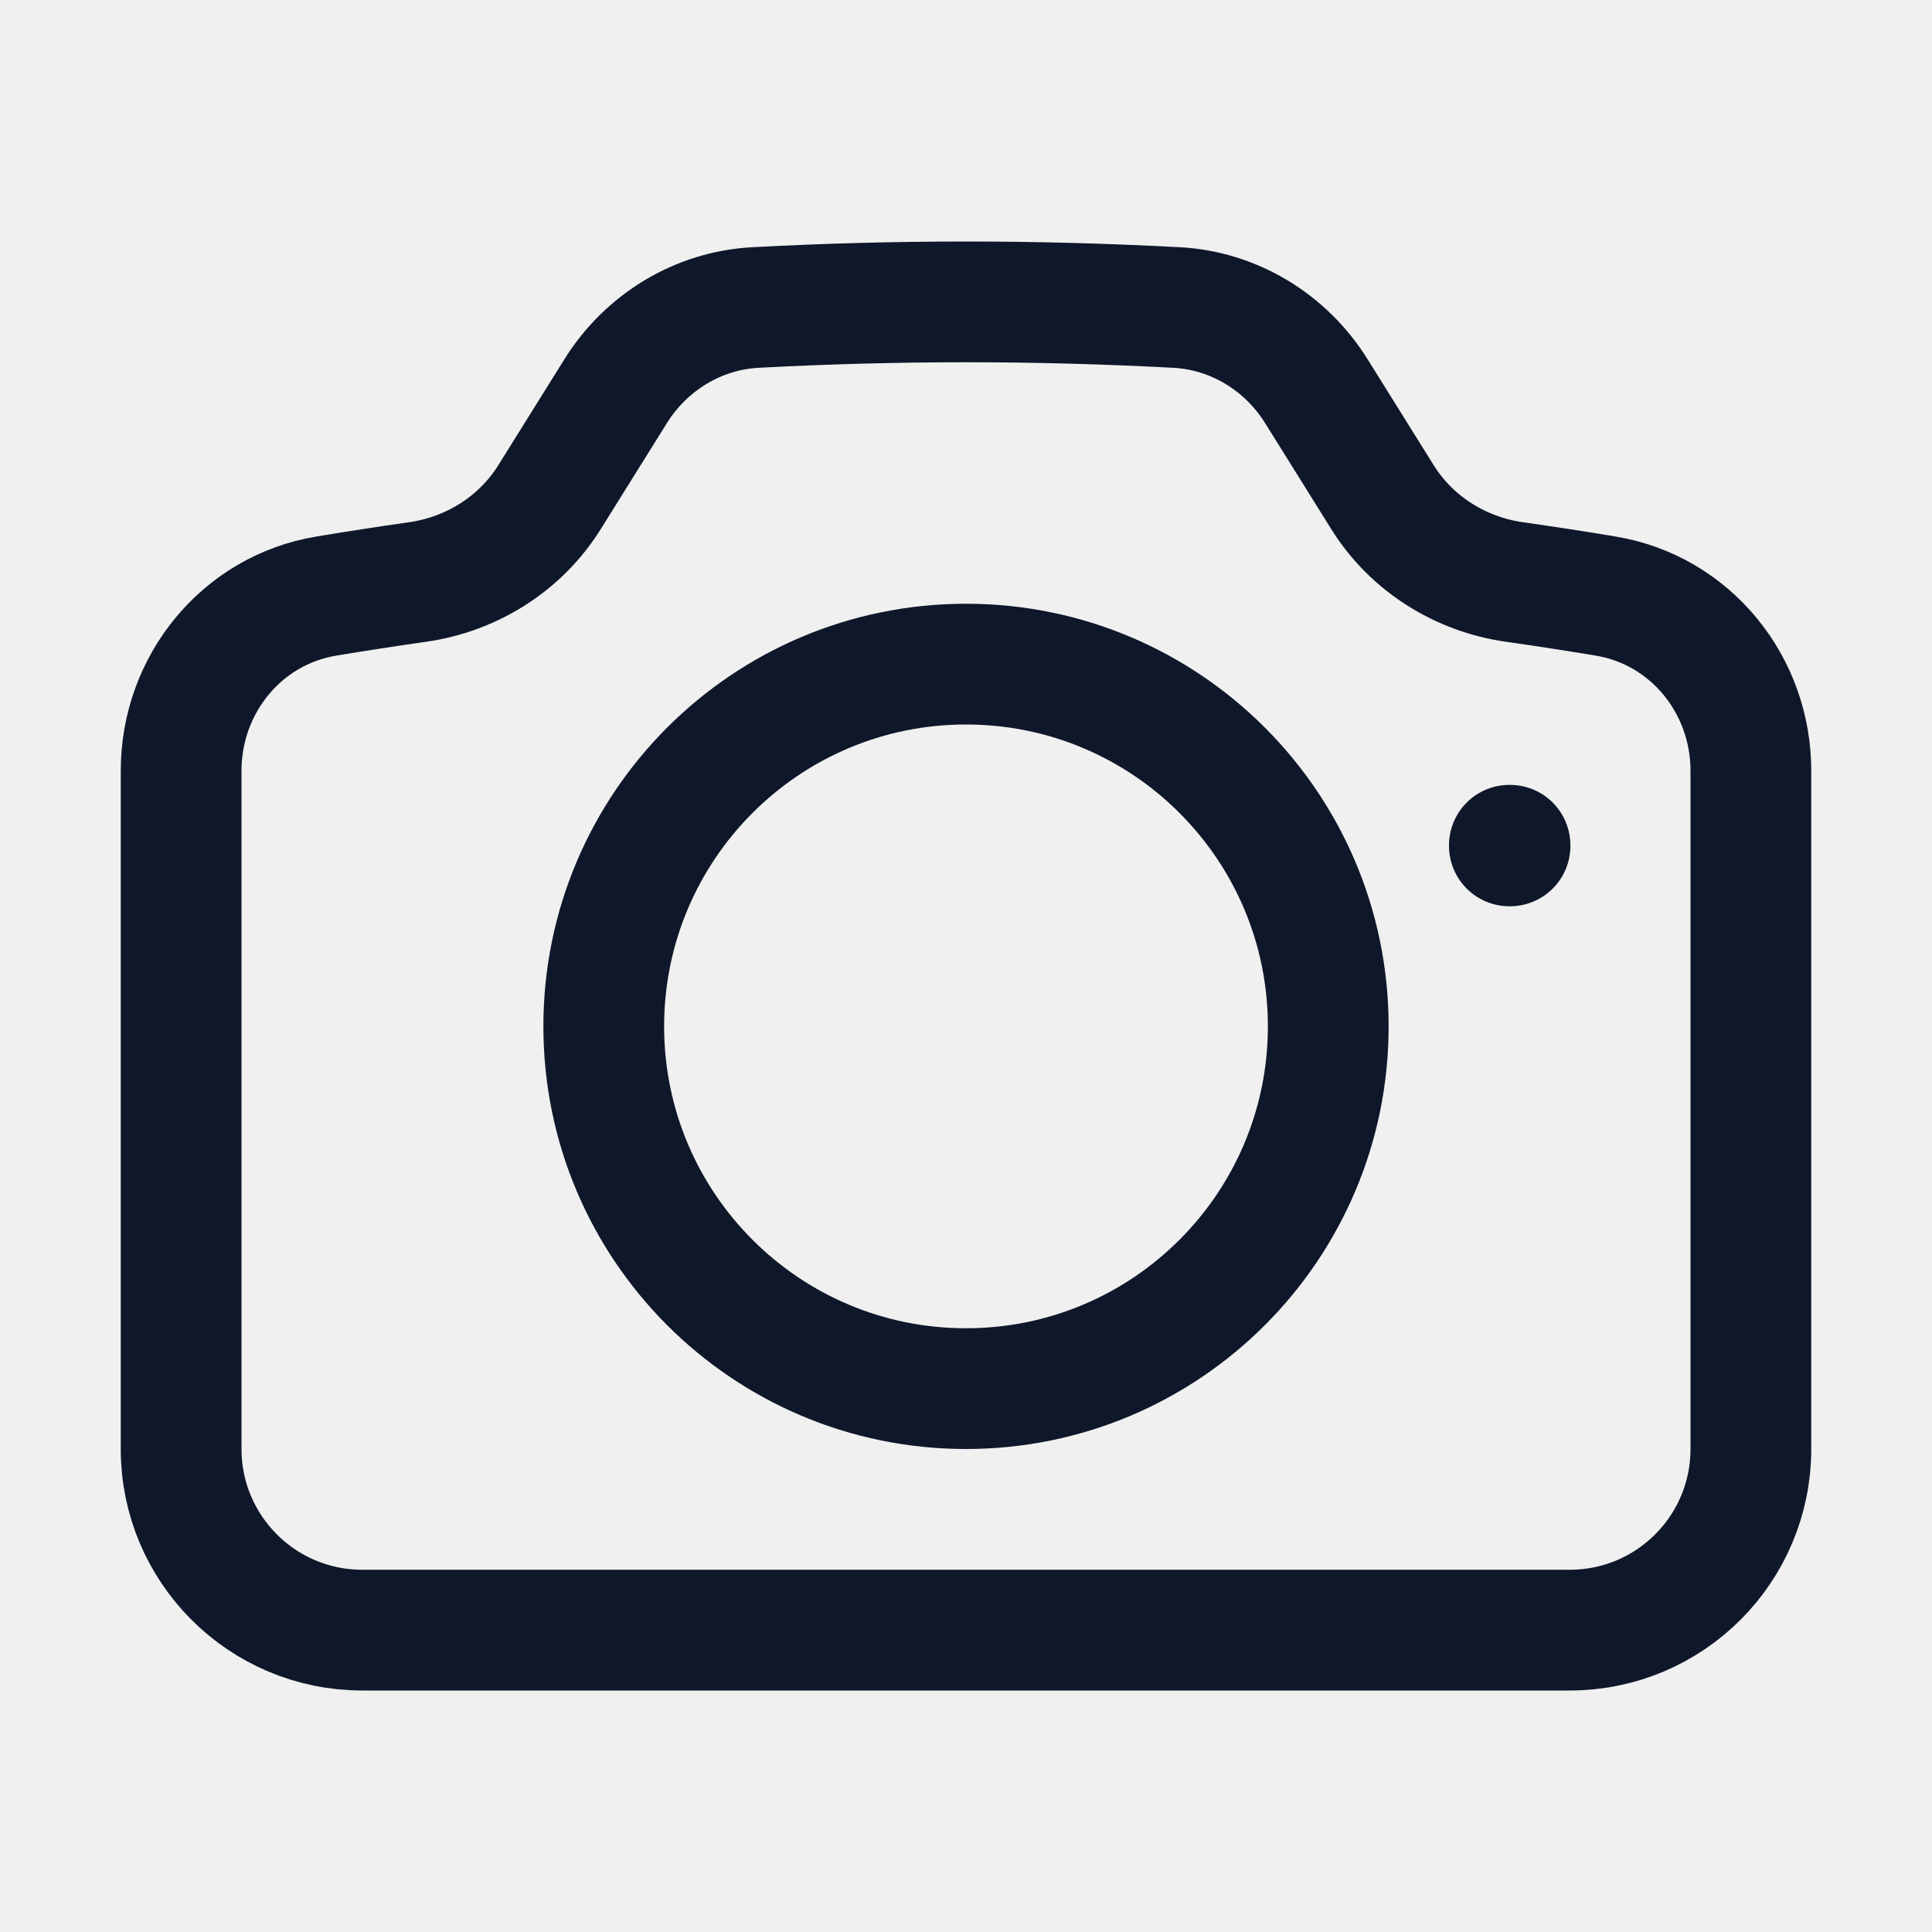
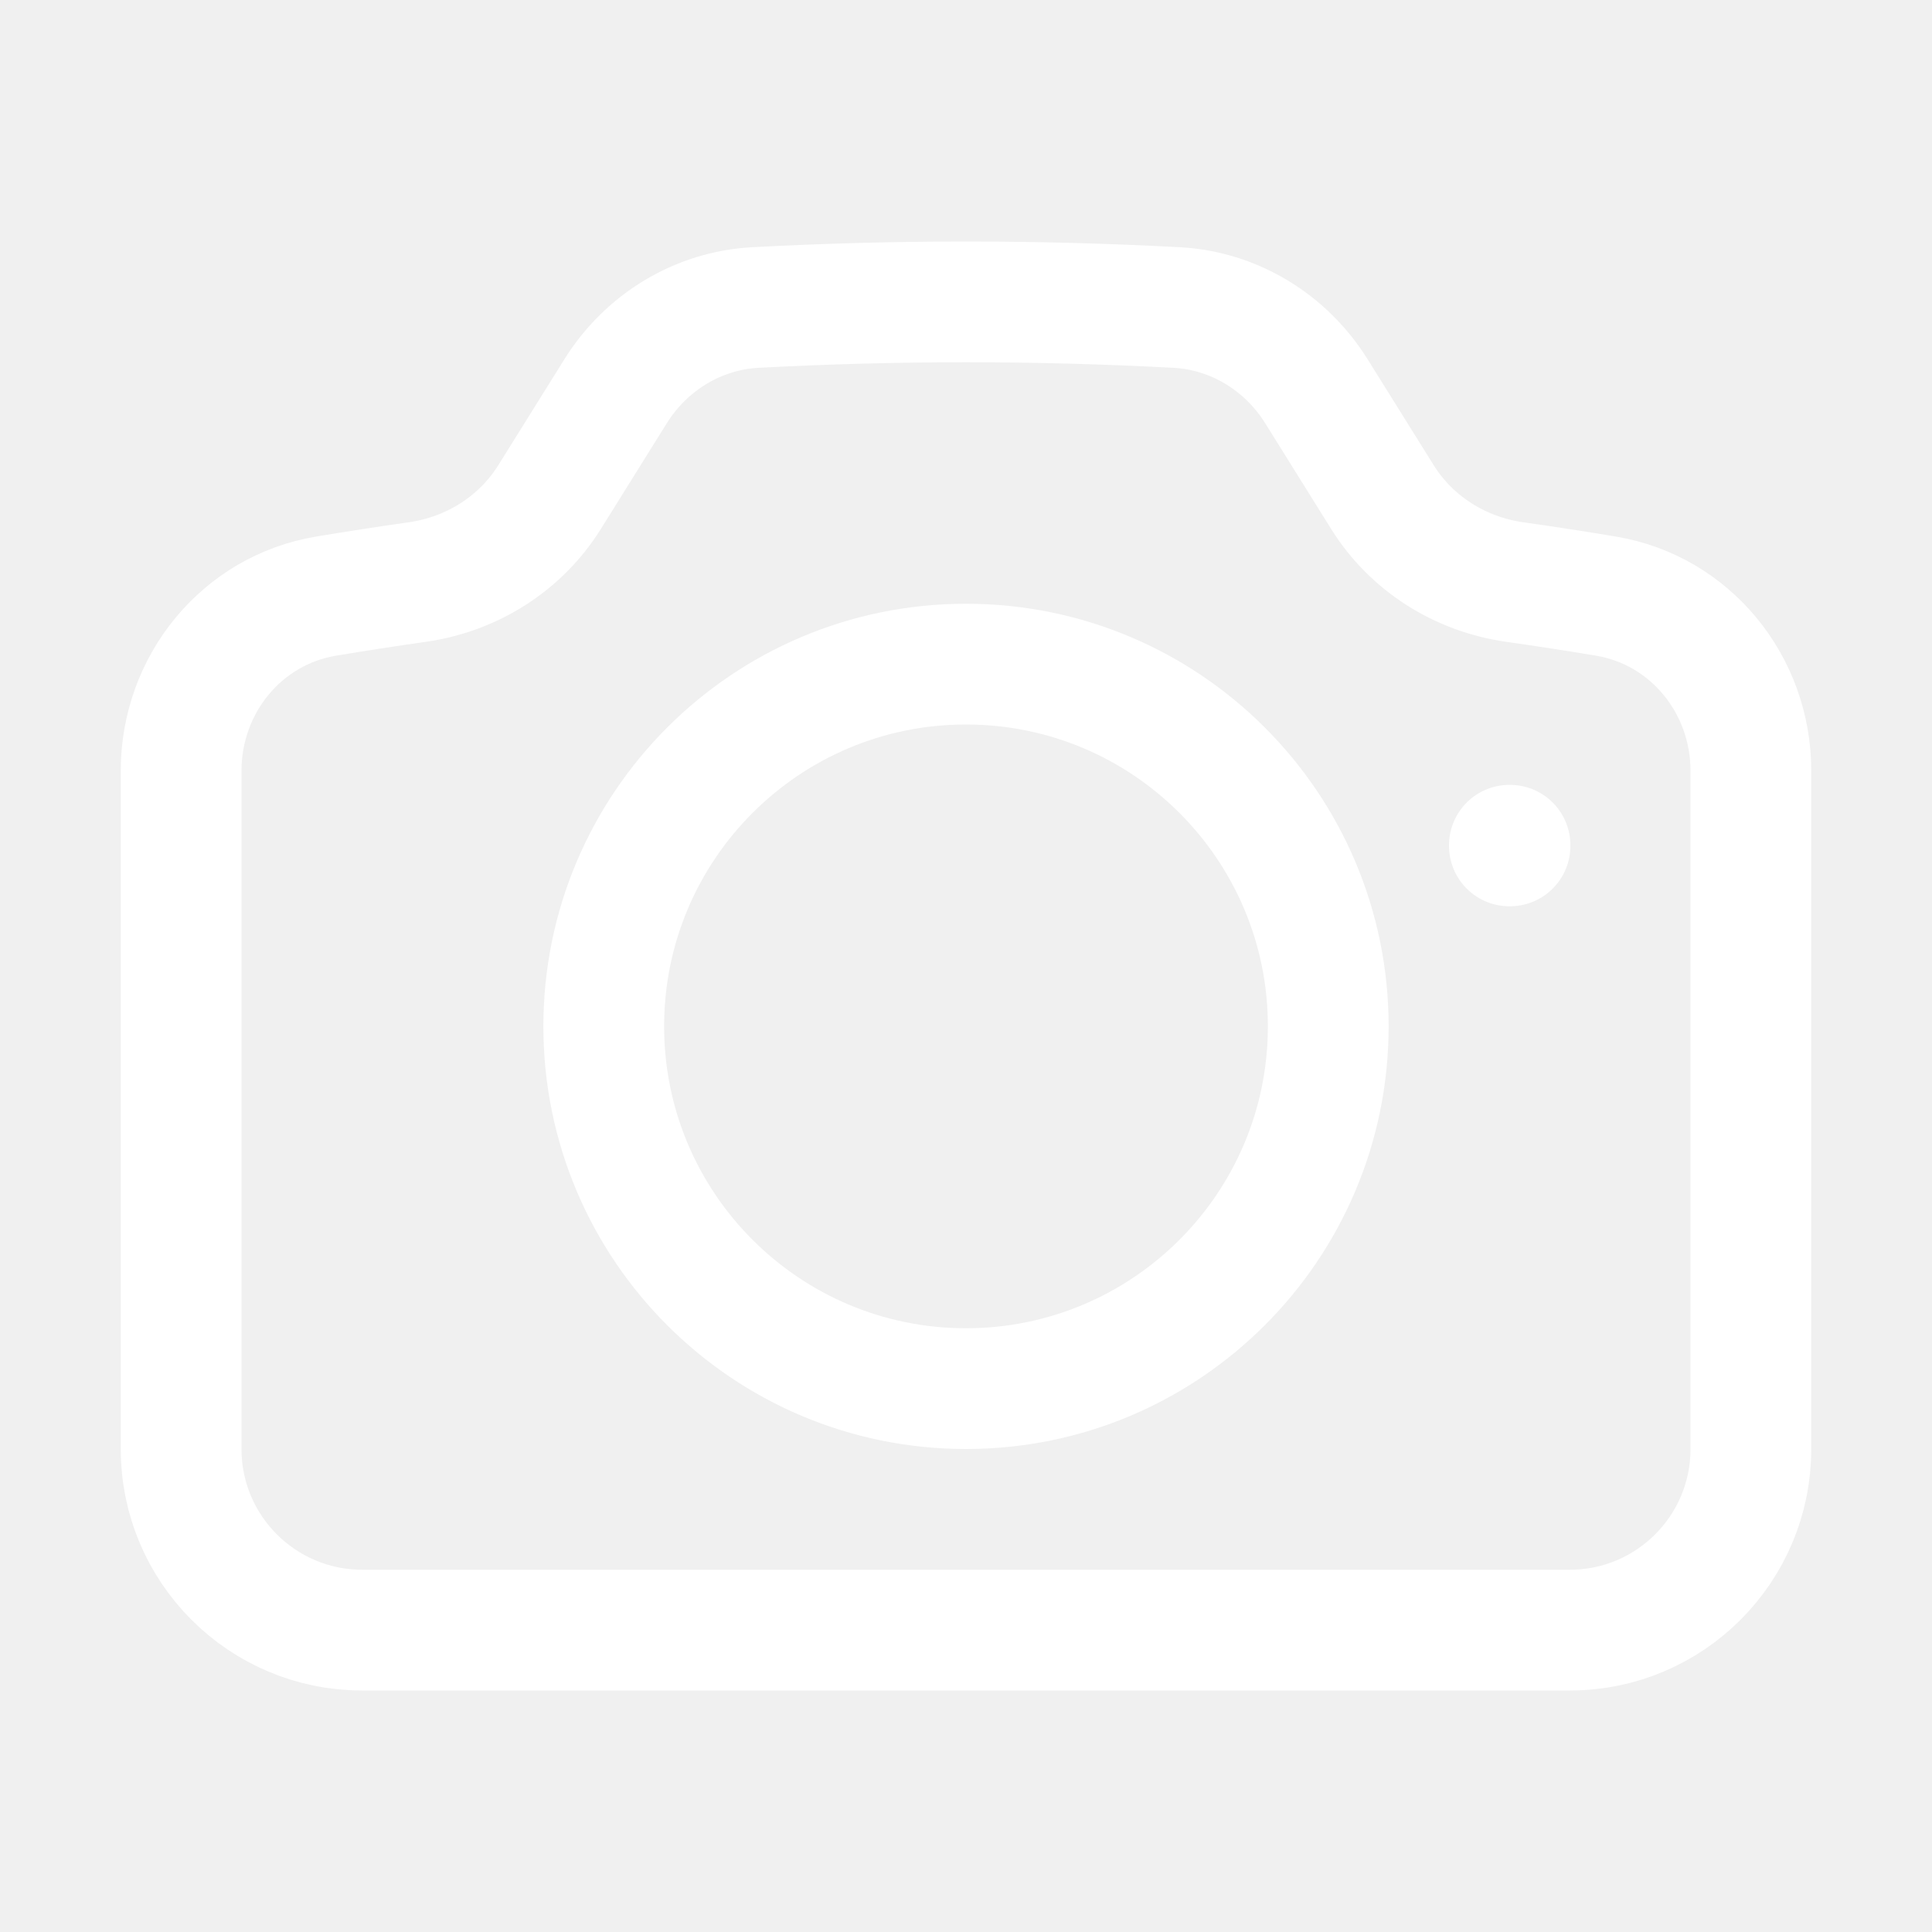
<svg xmlns="http://www.w3.org/2000/svg" width="24" height="24" viewBox="0 0 24 24" fill="none">
-   <path d="M6.827 6.175C6.466 6.754 5.861 7.134 5.186 7.23C4.807 7.284 4.429 7.342 4.052 7.405C2.999 7.58 2.25 8.507 2.25 9.574V18C2.25 19.243 3.257 20.25 4.5 20.25H19.5C20.743 20.25 21.75 19.243 21.75 18V9.574C21.75 8.507 21.001 7.58 19.948 7.405C19.572 7.342 19.193 7.284 18.814 7.23C18.139 7.134 17.534 6.754 17.173 6.175L16.352 4.859C15.973 4.252 15.329 3.858 14.616 3.82C13.75 3.774 12.877 3.75 12 3.75C11.123 3.75 10.25 3.774 9.384 3.82C8.671 3.858 8.027 4.252 7.648 4.859L6.827 6.175Z" stroke="#0F172A" stroke-width="1.5" stroke-linecap="round" stroke-linejoin="round" />
-   <path d="M16.5 12.75C16.5 15.235 14.485 17.25 12 17.25C9.515 17.25 7.5 15.235 7.5 12.75C7.5 10.265 9.515 8.25 12 8.25C14.485 8.25 16.5 10.265 16.5 12.75Z" stroke="#0F172A" stroke-width="1.5" stroke-linecap="round" stroke-linejoin="round" />
-   <path d="M18.75 10.5H18.758V10.508H18.75V10.5Z" stroke="#0F172A" stroke-width="1.5" stroke-linecap="round" stroke-linejoin="round" />
+   <path d="M6.827 6.175C6.466 6.754 5.861 7.134 5.186 7.23C4.807 7.284 4.429 7.342 4.052 7.405C2.999 7.58 2.25 8.507 2.25 9.574V18C2.25 19.243 3.257 20.25 4.5 20.25H19.5C20.743 20.25 21.75 19.243 21.75 18V9.574C21.75 8.507 21.001 7.58 19.948 7.405C19.572 7.342 19.193 7.284 18.814 7.23C18.139 7.134 17.534 6.754 17.173 6.175L16.352 4.859C15.973 4.252 15.329 3.858 14.616 3.82C13.75 3.774 12.877 3.75 12 3.75C11.123 3.75 10.25 3.774 9.384 3.82C8.671 3.858 8.027 4.252 7.648 4.859L6.827 6.175Z" stroke="white" stroke-width="1.5" stroke-linecap="round" stroke-linejoin="round" />
+   <path d="M16.5 12.75C16.5 15.235 14.485 17.25 12 17.25C9.515 17.25 7.5 15.235 7.5 12.75C7.5 10.265 9.515 8.25 12 8.25C14.485 8.25 16.5 10.265 16.5 12.75Z" stroke="white" stroke-width="1.5" stroke-linecap="round" stroke-linejoin="round" />
+   <path d="M18.75 10.5H18.758V10.508H18.75V10.5Z" stroke="white" stroke-width="1.5" stroke-linecap="round" stroke-linejoin="round" />
</svg>
